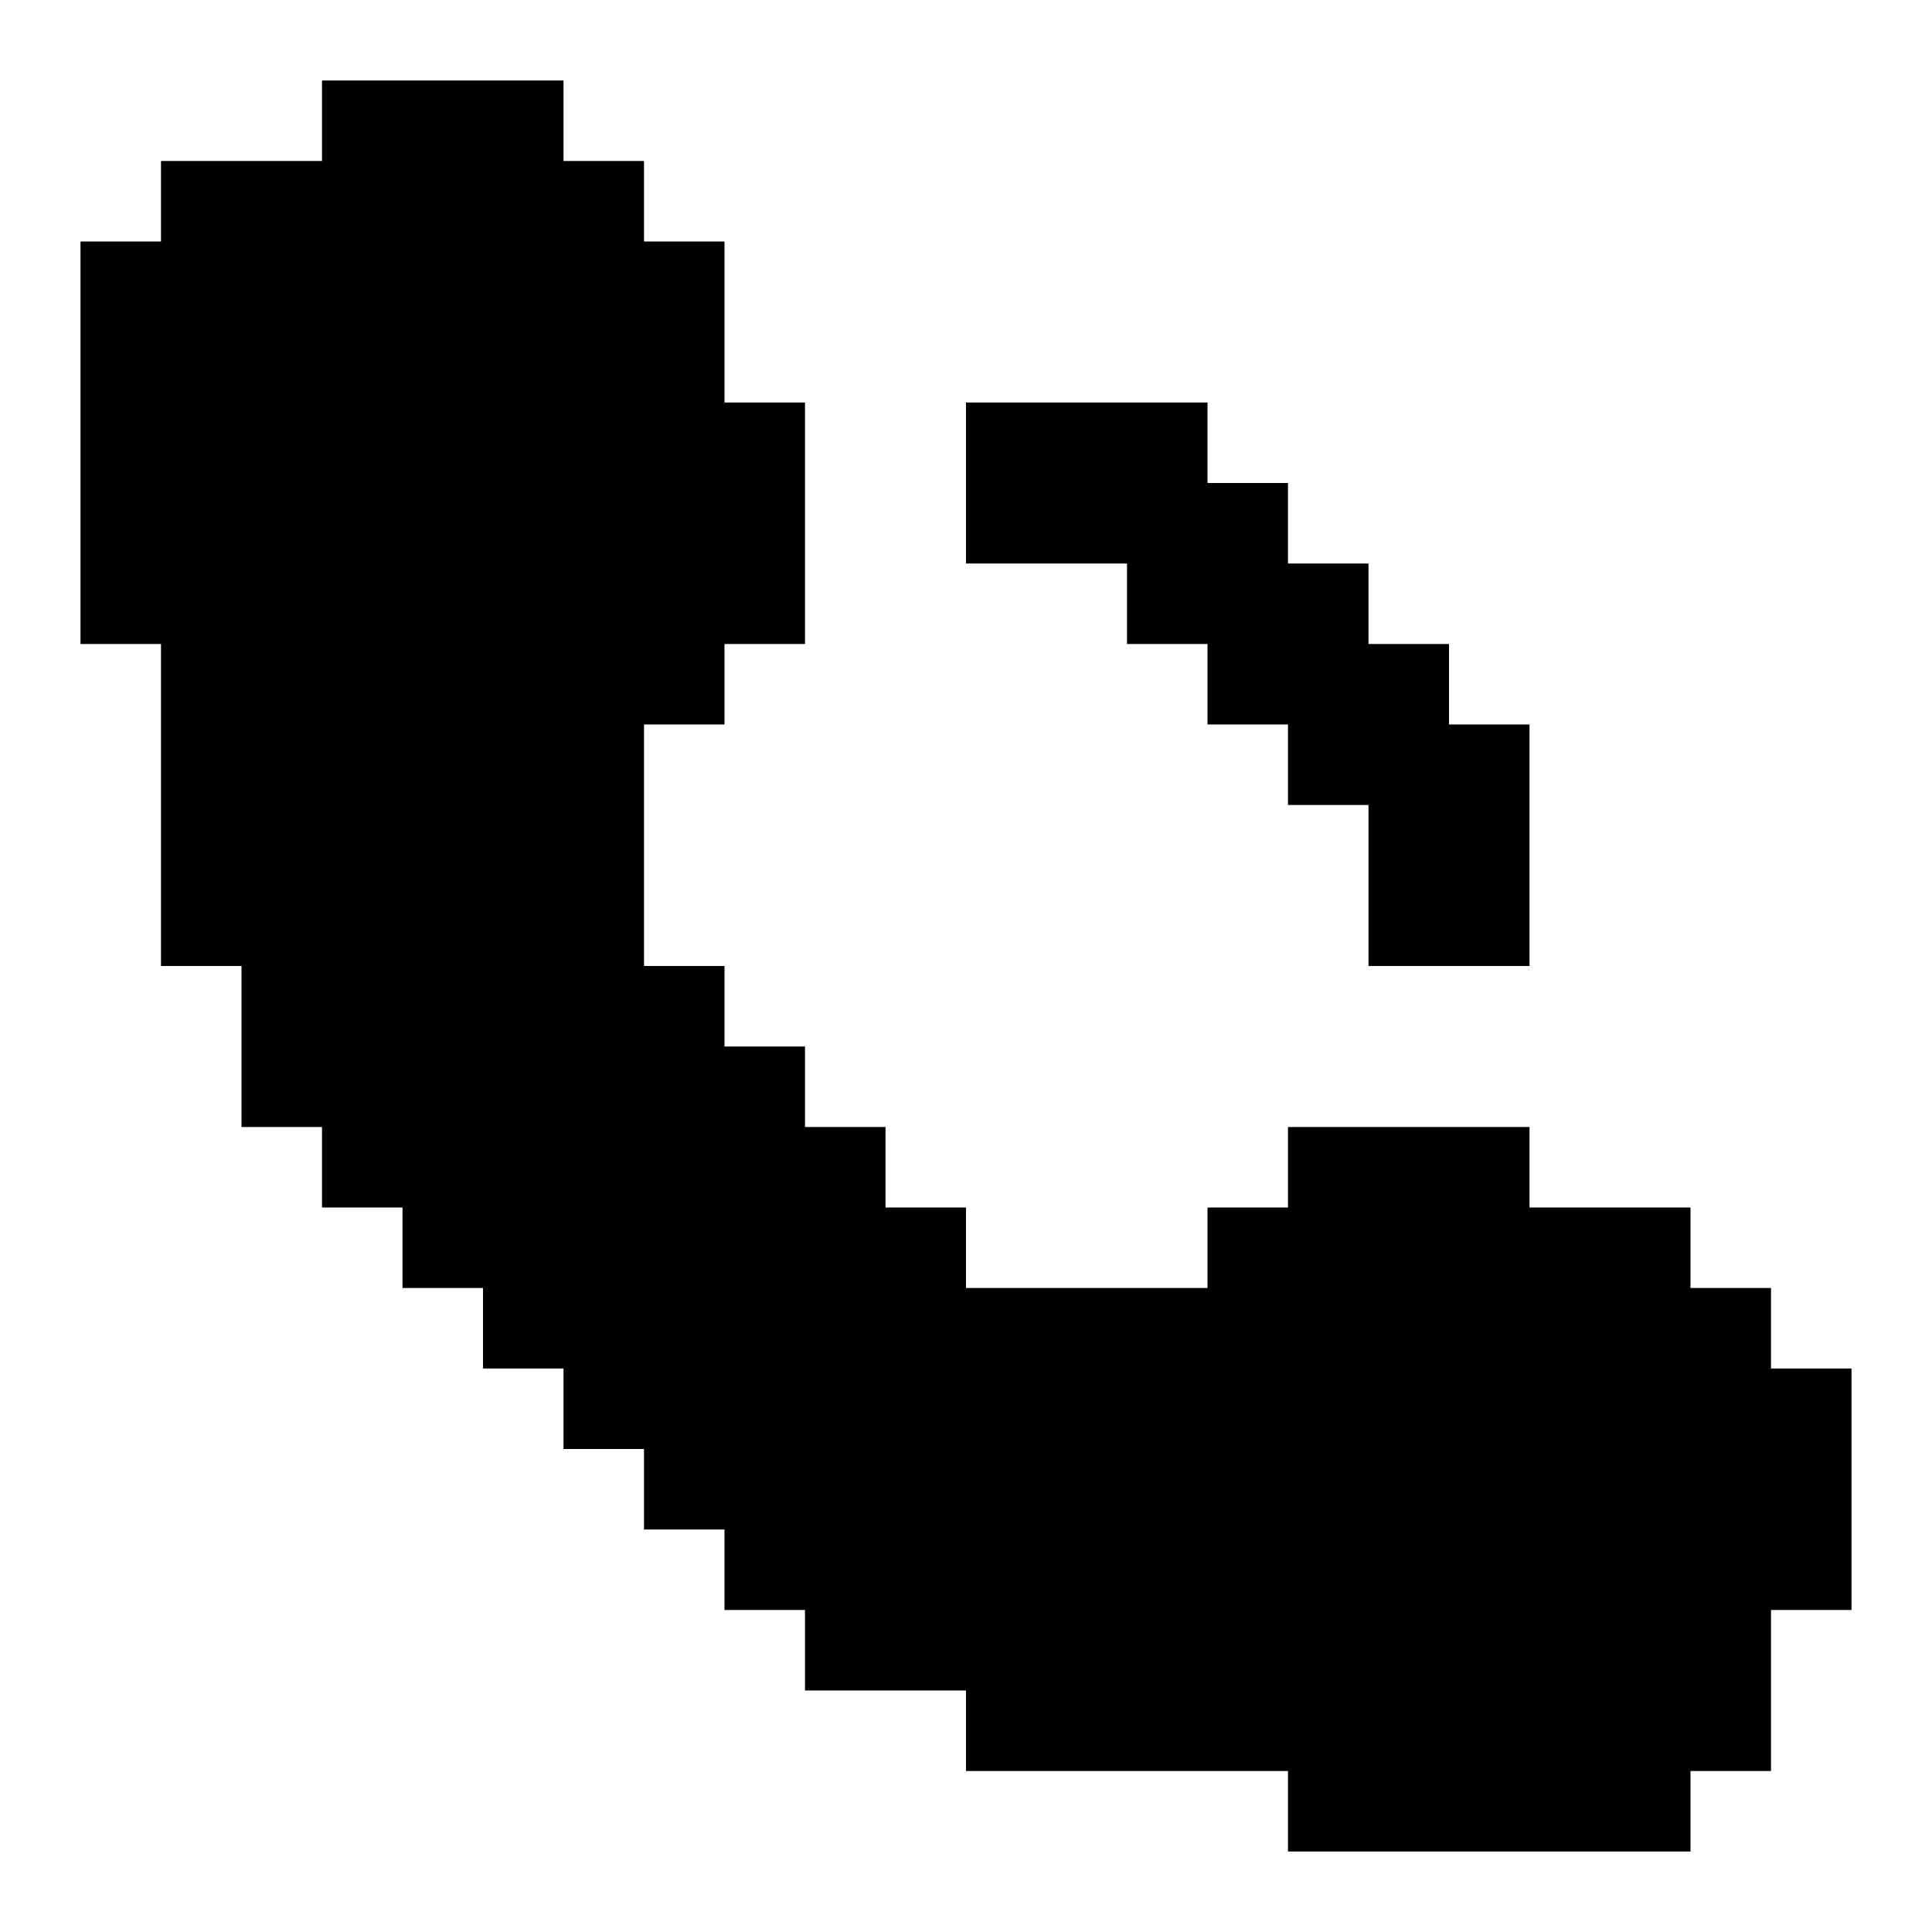
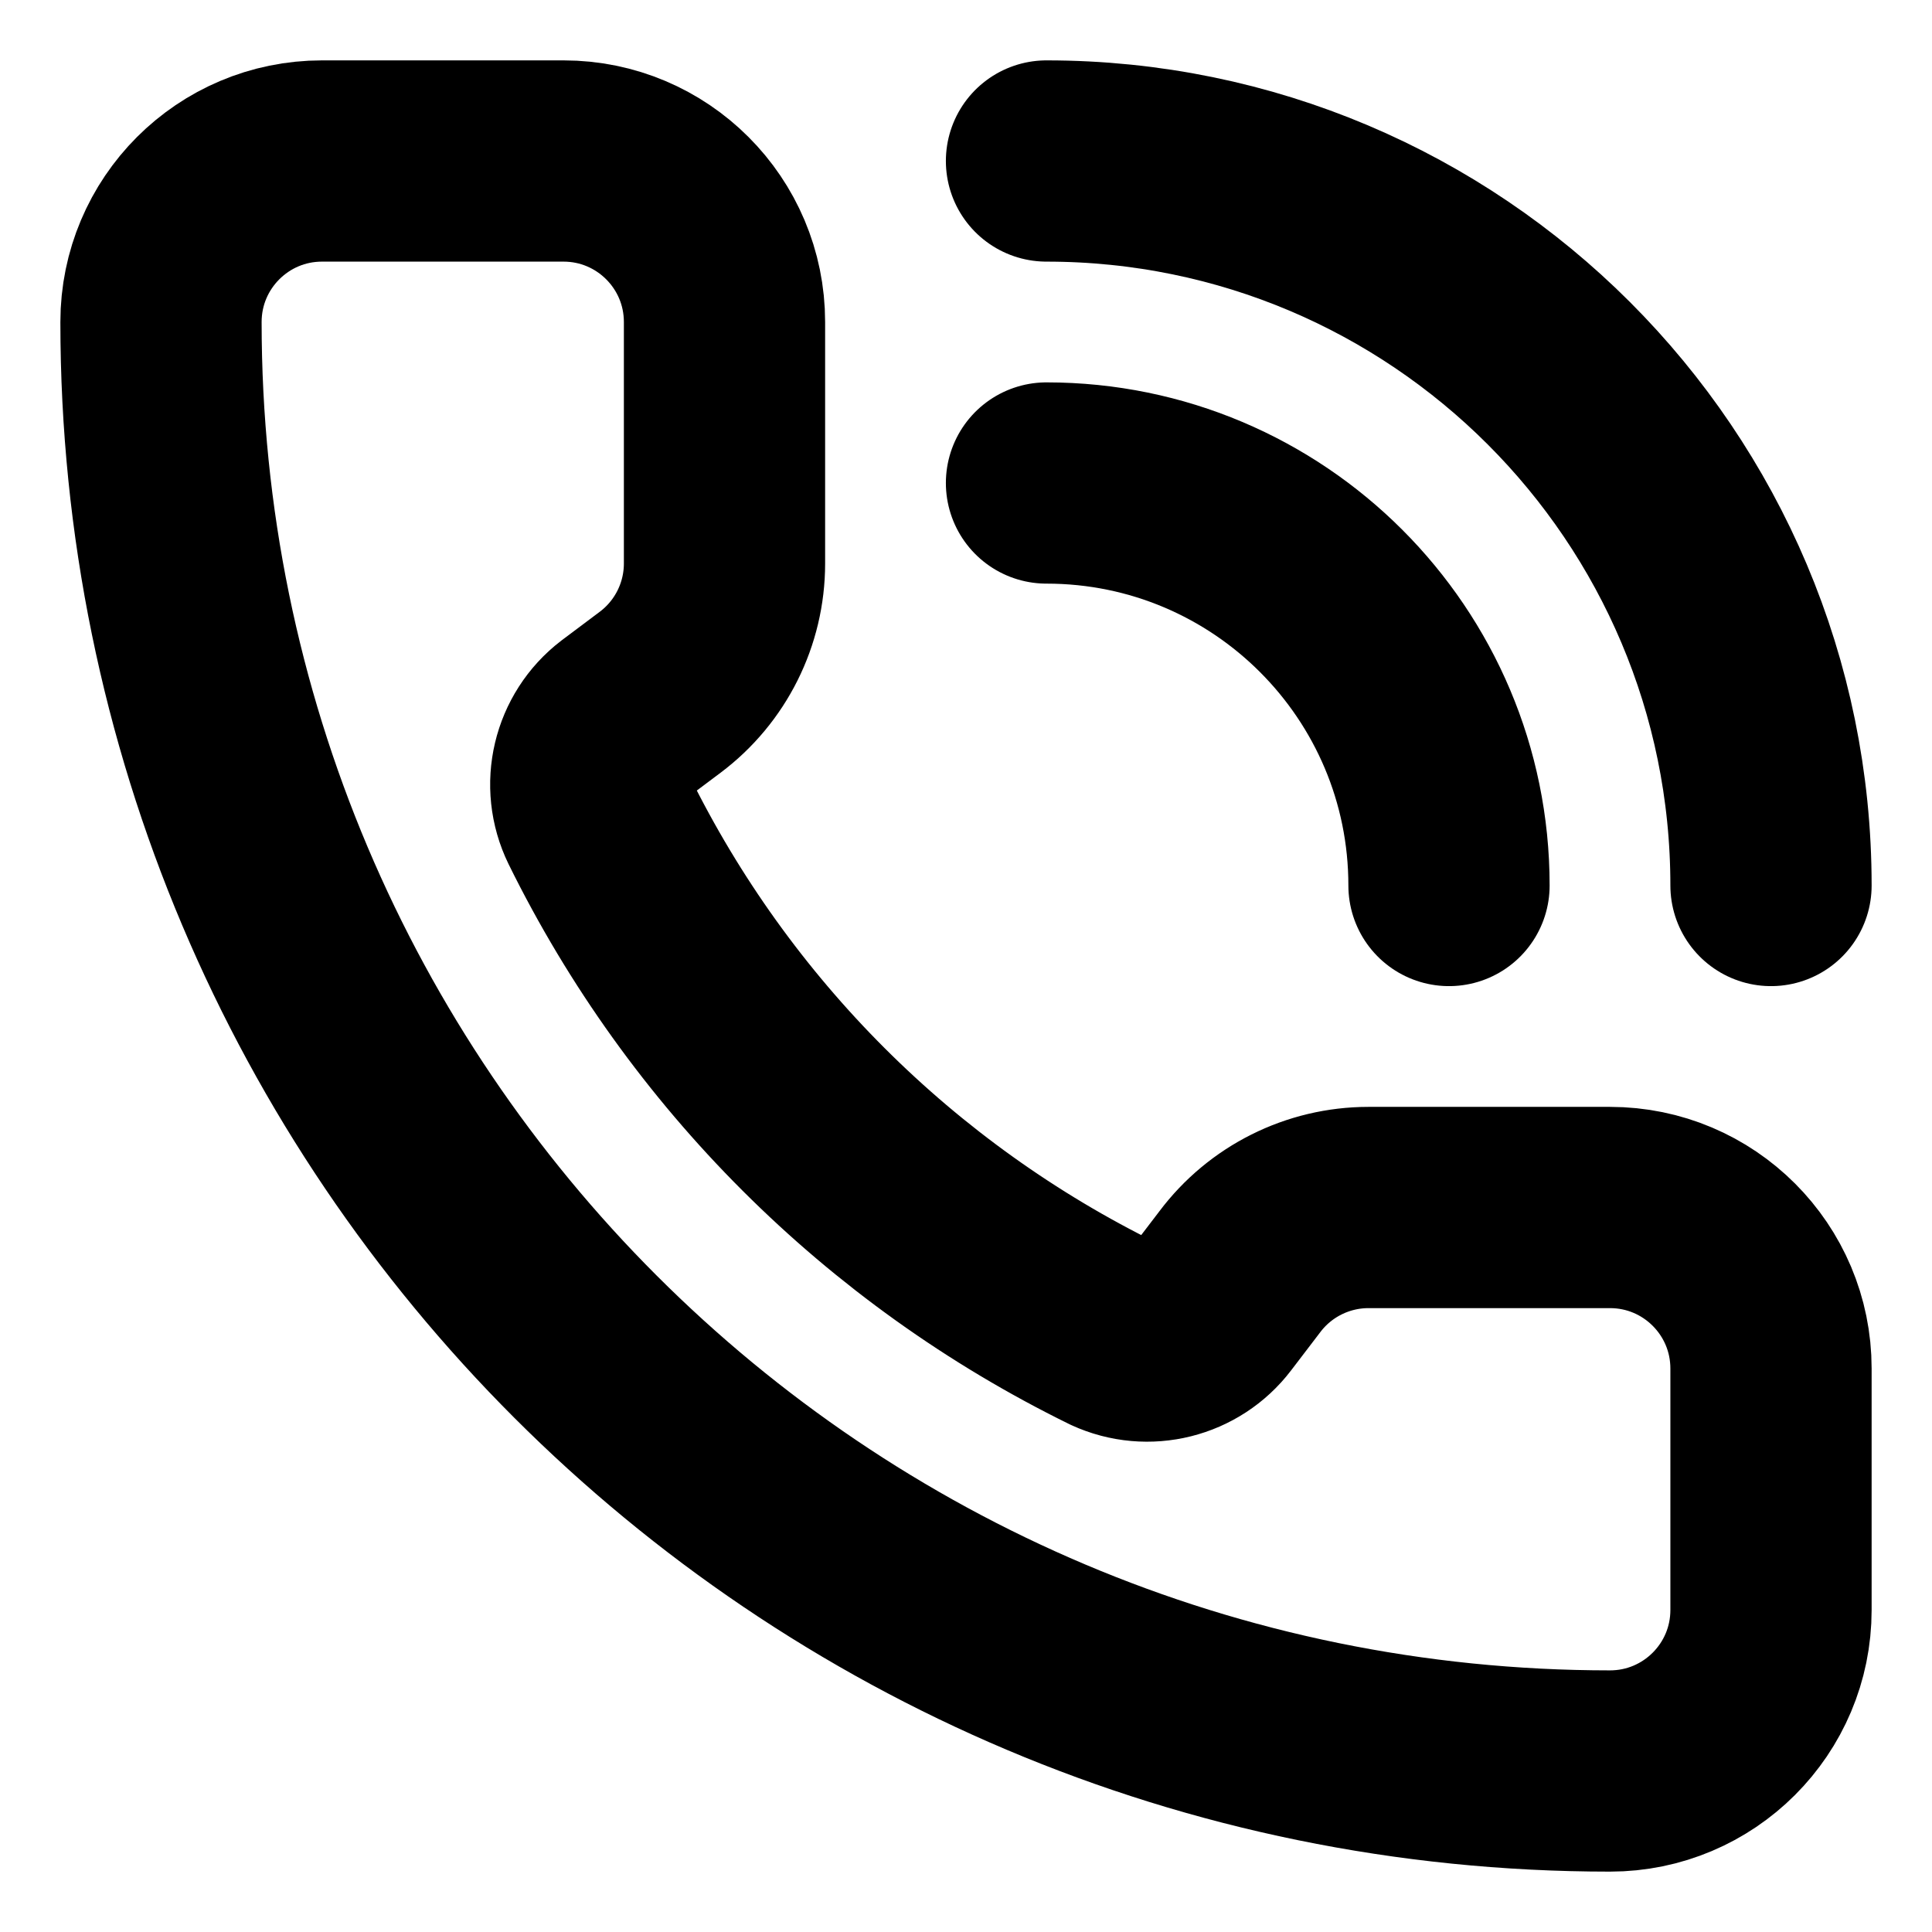
- <svg xmlns="http://www.w3.org/2000/svg" width="100%" height="100%" viewBox="0 0 24 24" fill="none">
-   <path d="M12 7V5H15V6H16V7H17V8H18V9H19V12H17V10H16V9H15V8H14V7H12Z" fill="currentColor" />
-   <path d="M23 17V20H22V22H21V23H16V22H12V21H10V20H9V19H8V18H7V17H6V16H5V15H4V14H3V12H2V8H1V3H2V2H4V1H7V2H8V3H9V5H10V8H9V9H8V12H9V13H10V14H11V15H12V16H15V15H16V14H19V15H21V16H22V17H23Z" fill="currentColor" />
+ <svg xmlns="http://www.w3.org/2000/svg" width="100%" height="100%" viewBox="0 0 24 24" fill="none" stroke="currentColor" stroke-width="2.5" stroke-linecap="round" stroke-linejoin="round" class="lucide lucide-phone-call-icon lucide-phone-call">
+   <path d="M13 2a9 9 0 0 1 9 9" />
+   <path d="M13 6a5 5 0 0 1 5 5" />
+   <path d="M13.832 16.568a1 1 0 0 0 1.213-.303l.355-.465A2 2 0 0 1 17 15h3a2 2 0 0 1 2 2v3a2 2 0 0 1-2 2A18 18 0 0 1 2 4a2 2 0 0 1 2-2h3a2 2 0 0 1 2 2v3a2 2 0 0 1-.8 1.6l-.468.351a1 1 0 0 0-.292 1.233 14 14 0 0 0 6.392 6.384" />
</svg>
